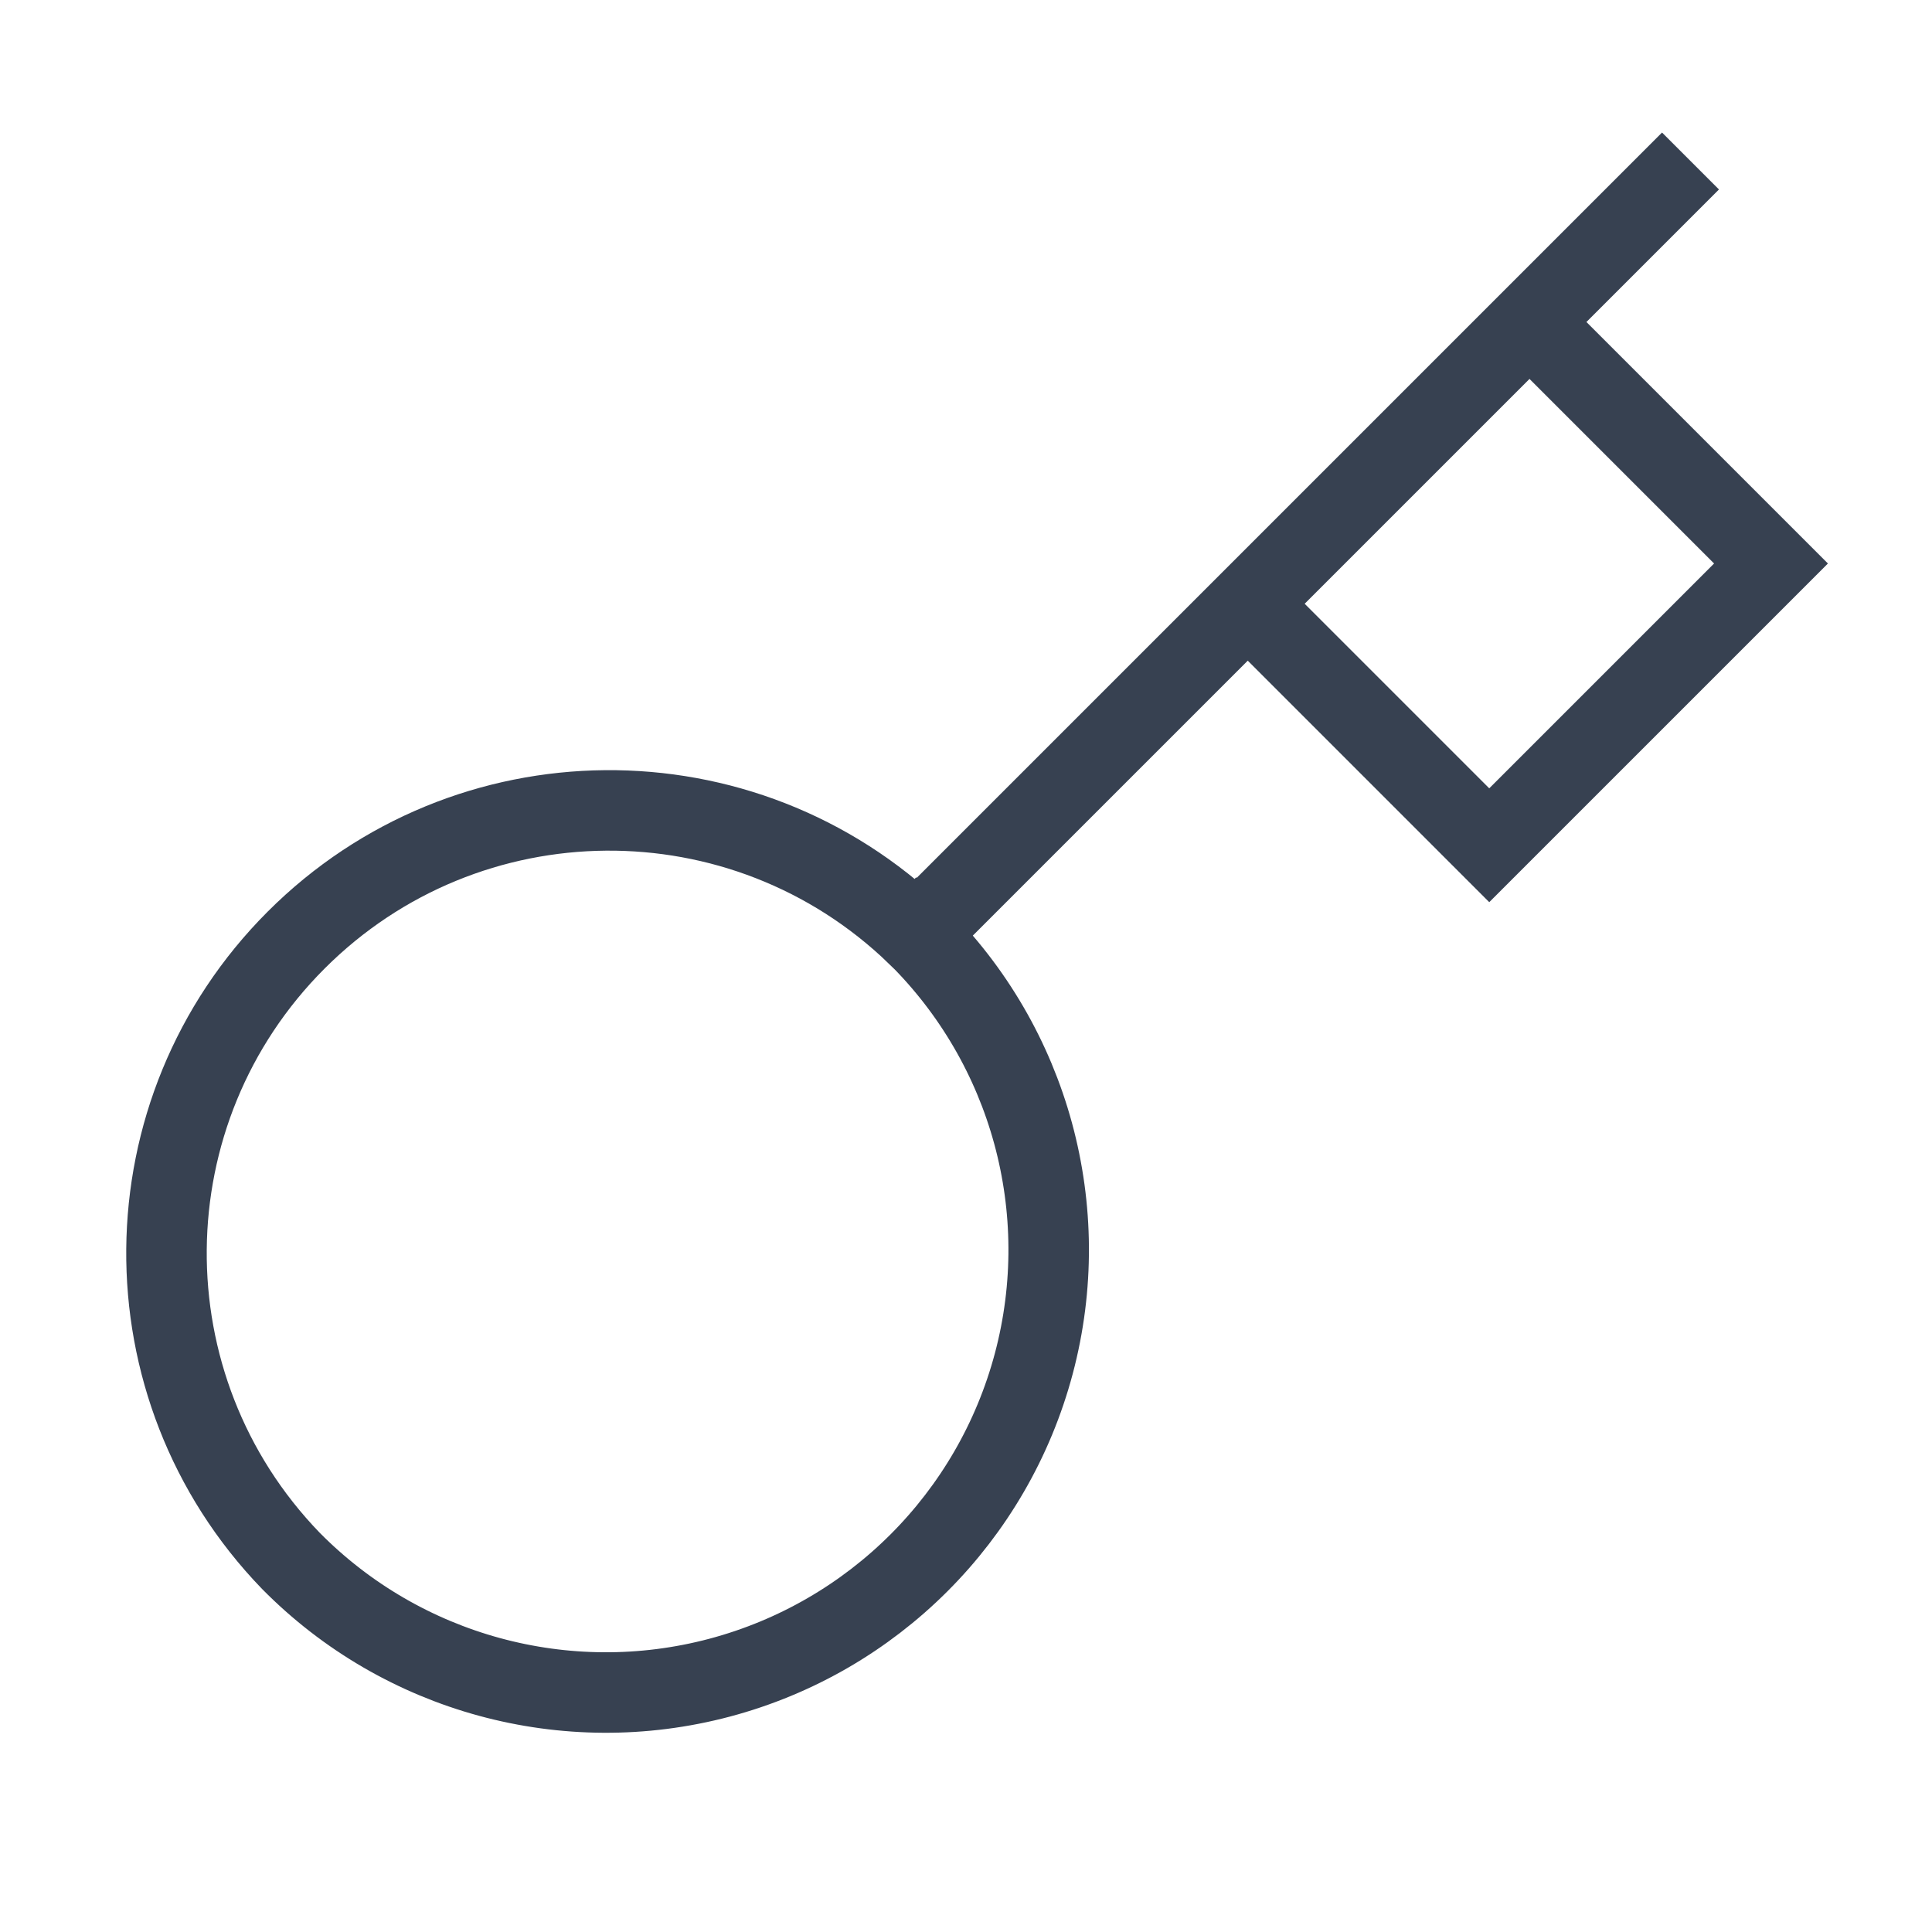
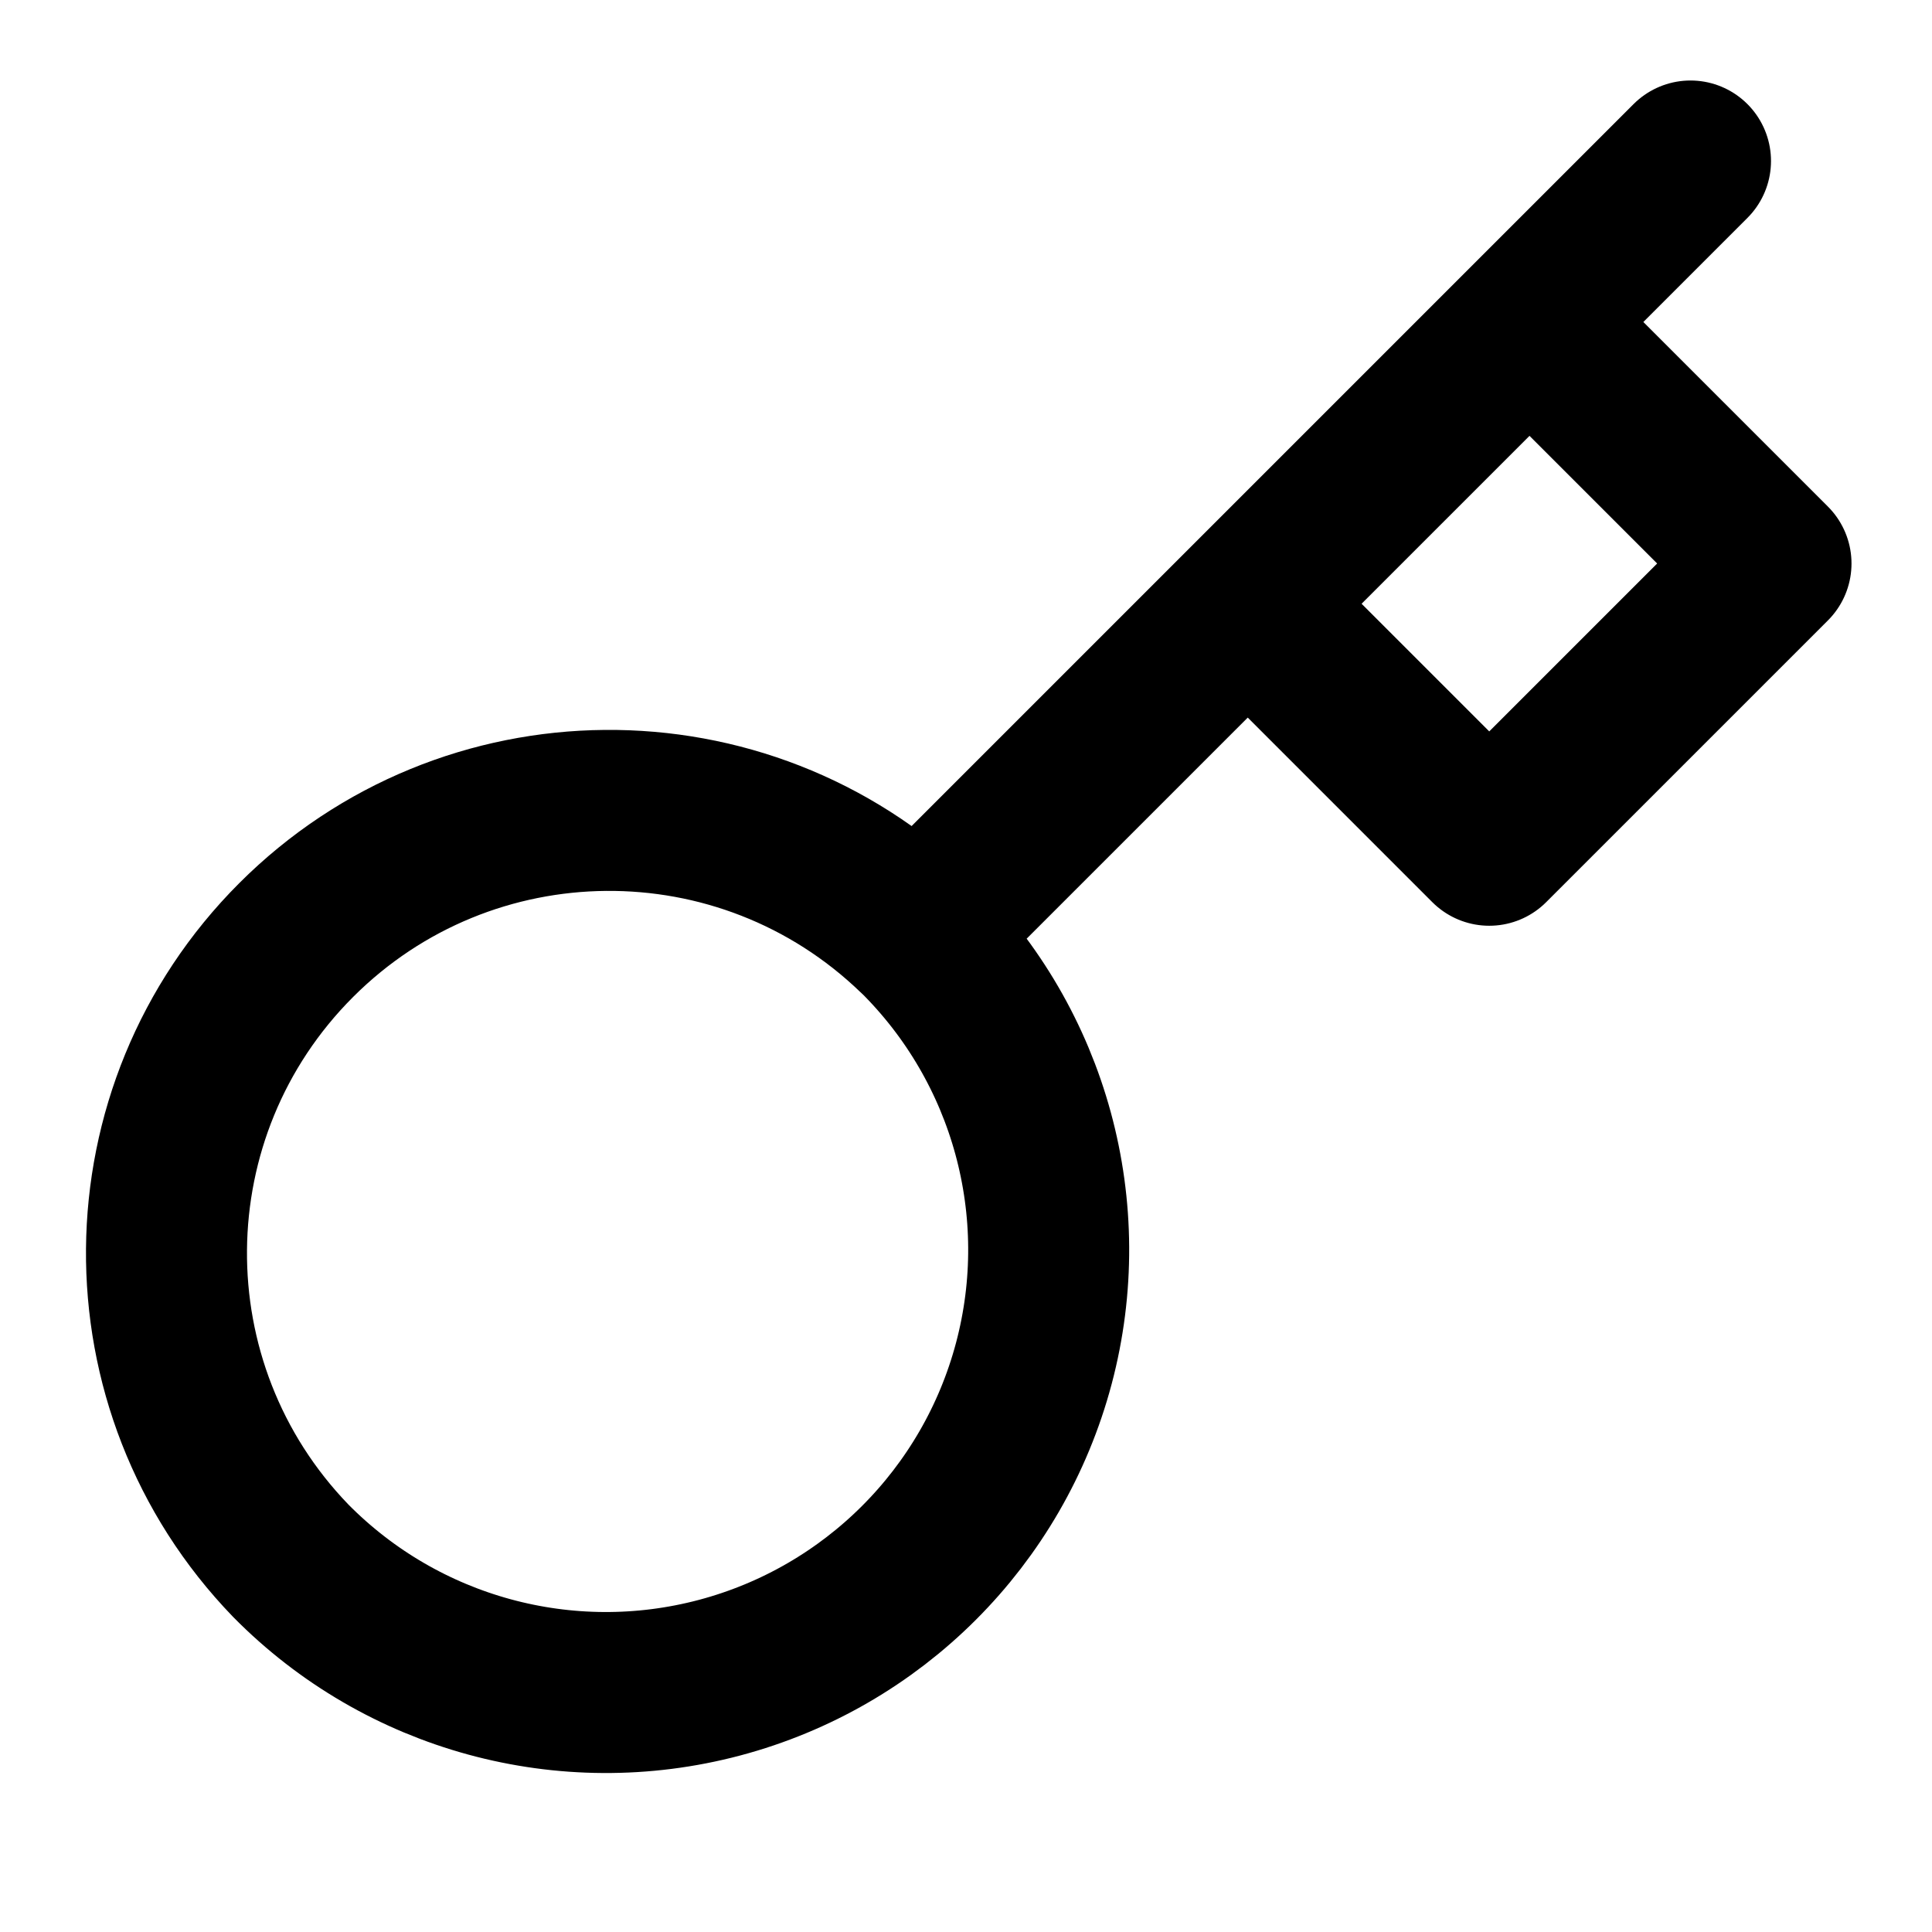
- <svg xmlns="http://www.w3.org/2000/svg" width="24" height="24" viewBox="0 0 24 24" fill="none" stroke="#374151" strokeWidth="2" strokeLinecap="round" strokeLinejoin="round" class="h-[16px] w-[16px] stroke-[2px] ltr:mr-3 rtl:ml-3 md:mt-0">
+ <svg xmlns="http://www.w3.org/2000/svg" width="24" height="24" viewBox="0 0 24 24" fill="none" stroke="currentColor" stroke-width="2" stroke-linecap="round" stroke-linejoin="round" class="h-[16px] w-[16px] stroke-[2px] ltr:mr-3 rtl:ml-3 md:mt-0">
  <path d="m21 2-2 2m-7.61 7.61a5.5 5.5 0 1 1-7.778 7.778 5.5 5.5 0 0 1 7.777-7.777zm0 0L15.5 7.5m0 0 3 3L22 7l-3-3m-3.5 3.5L19 4" />
</svg>
